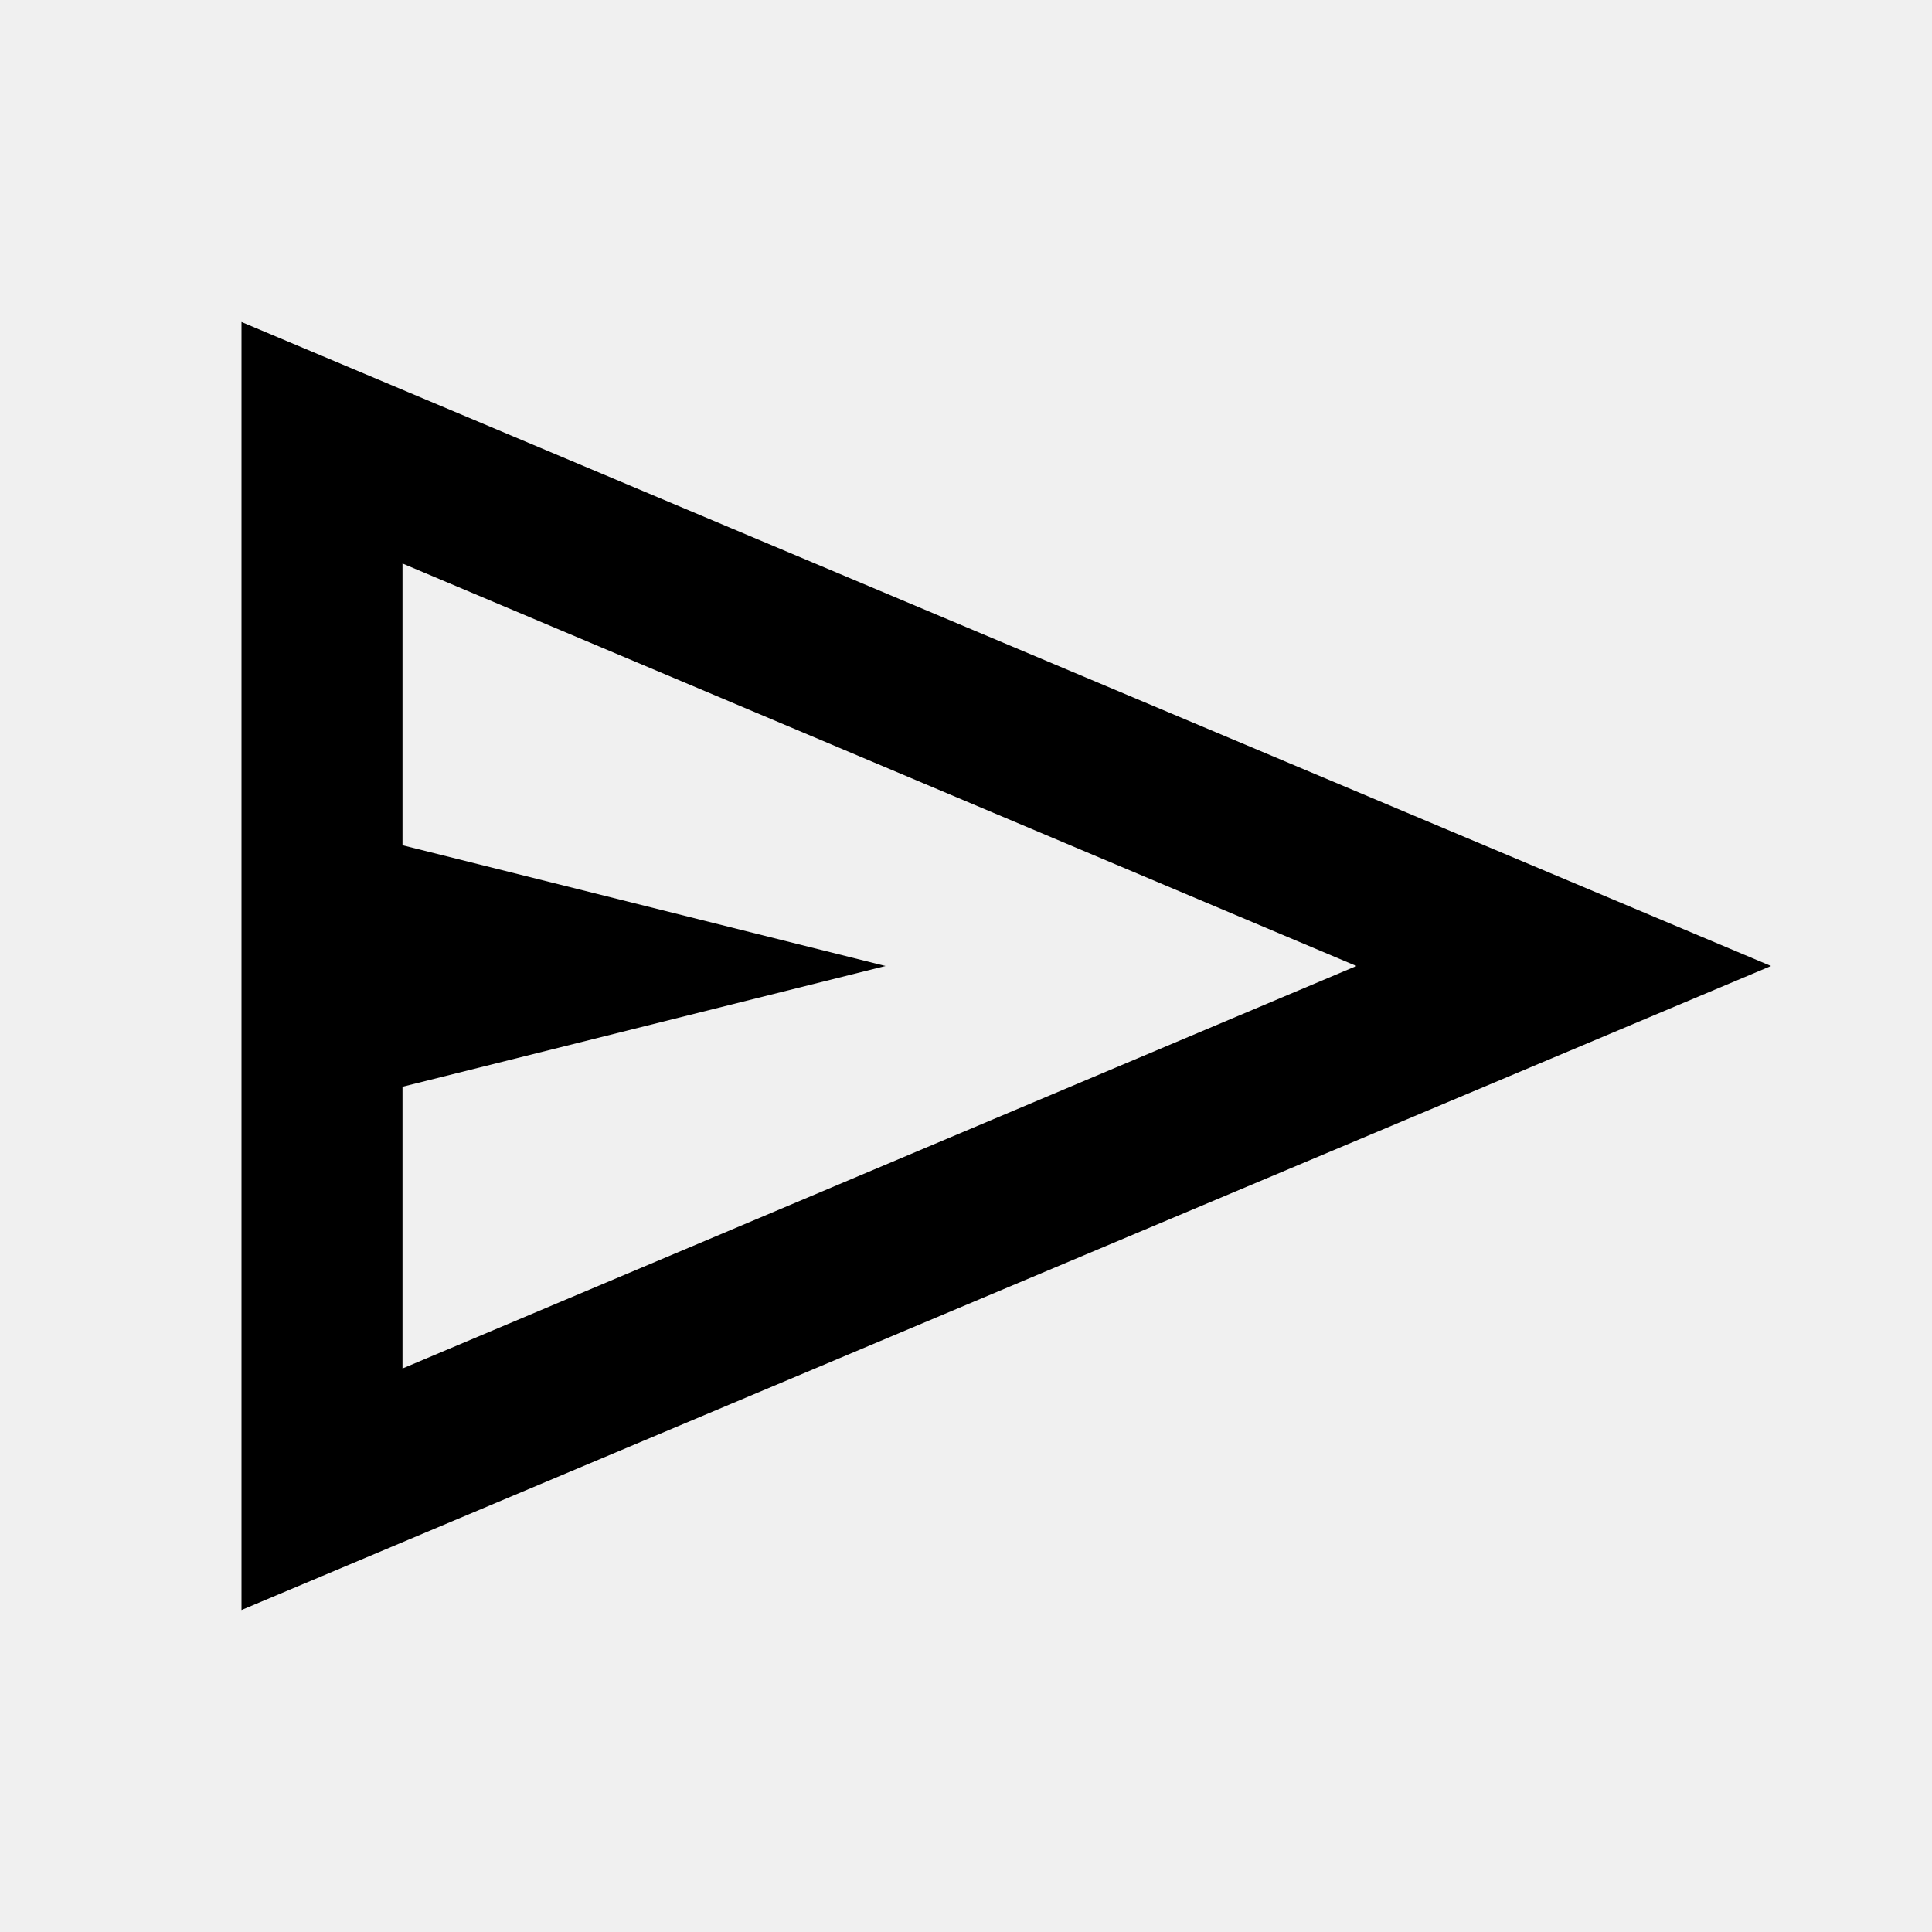
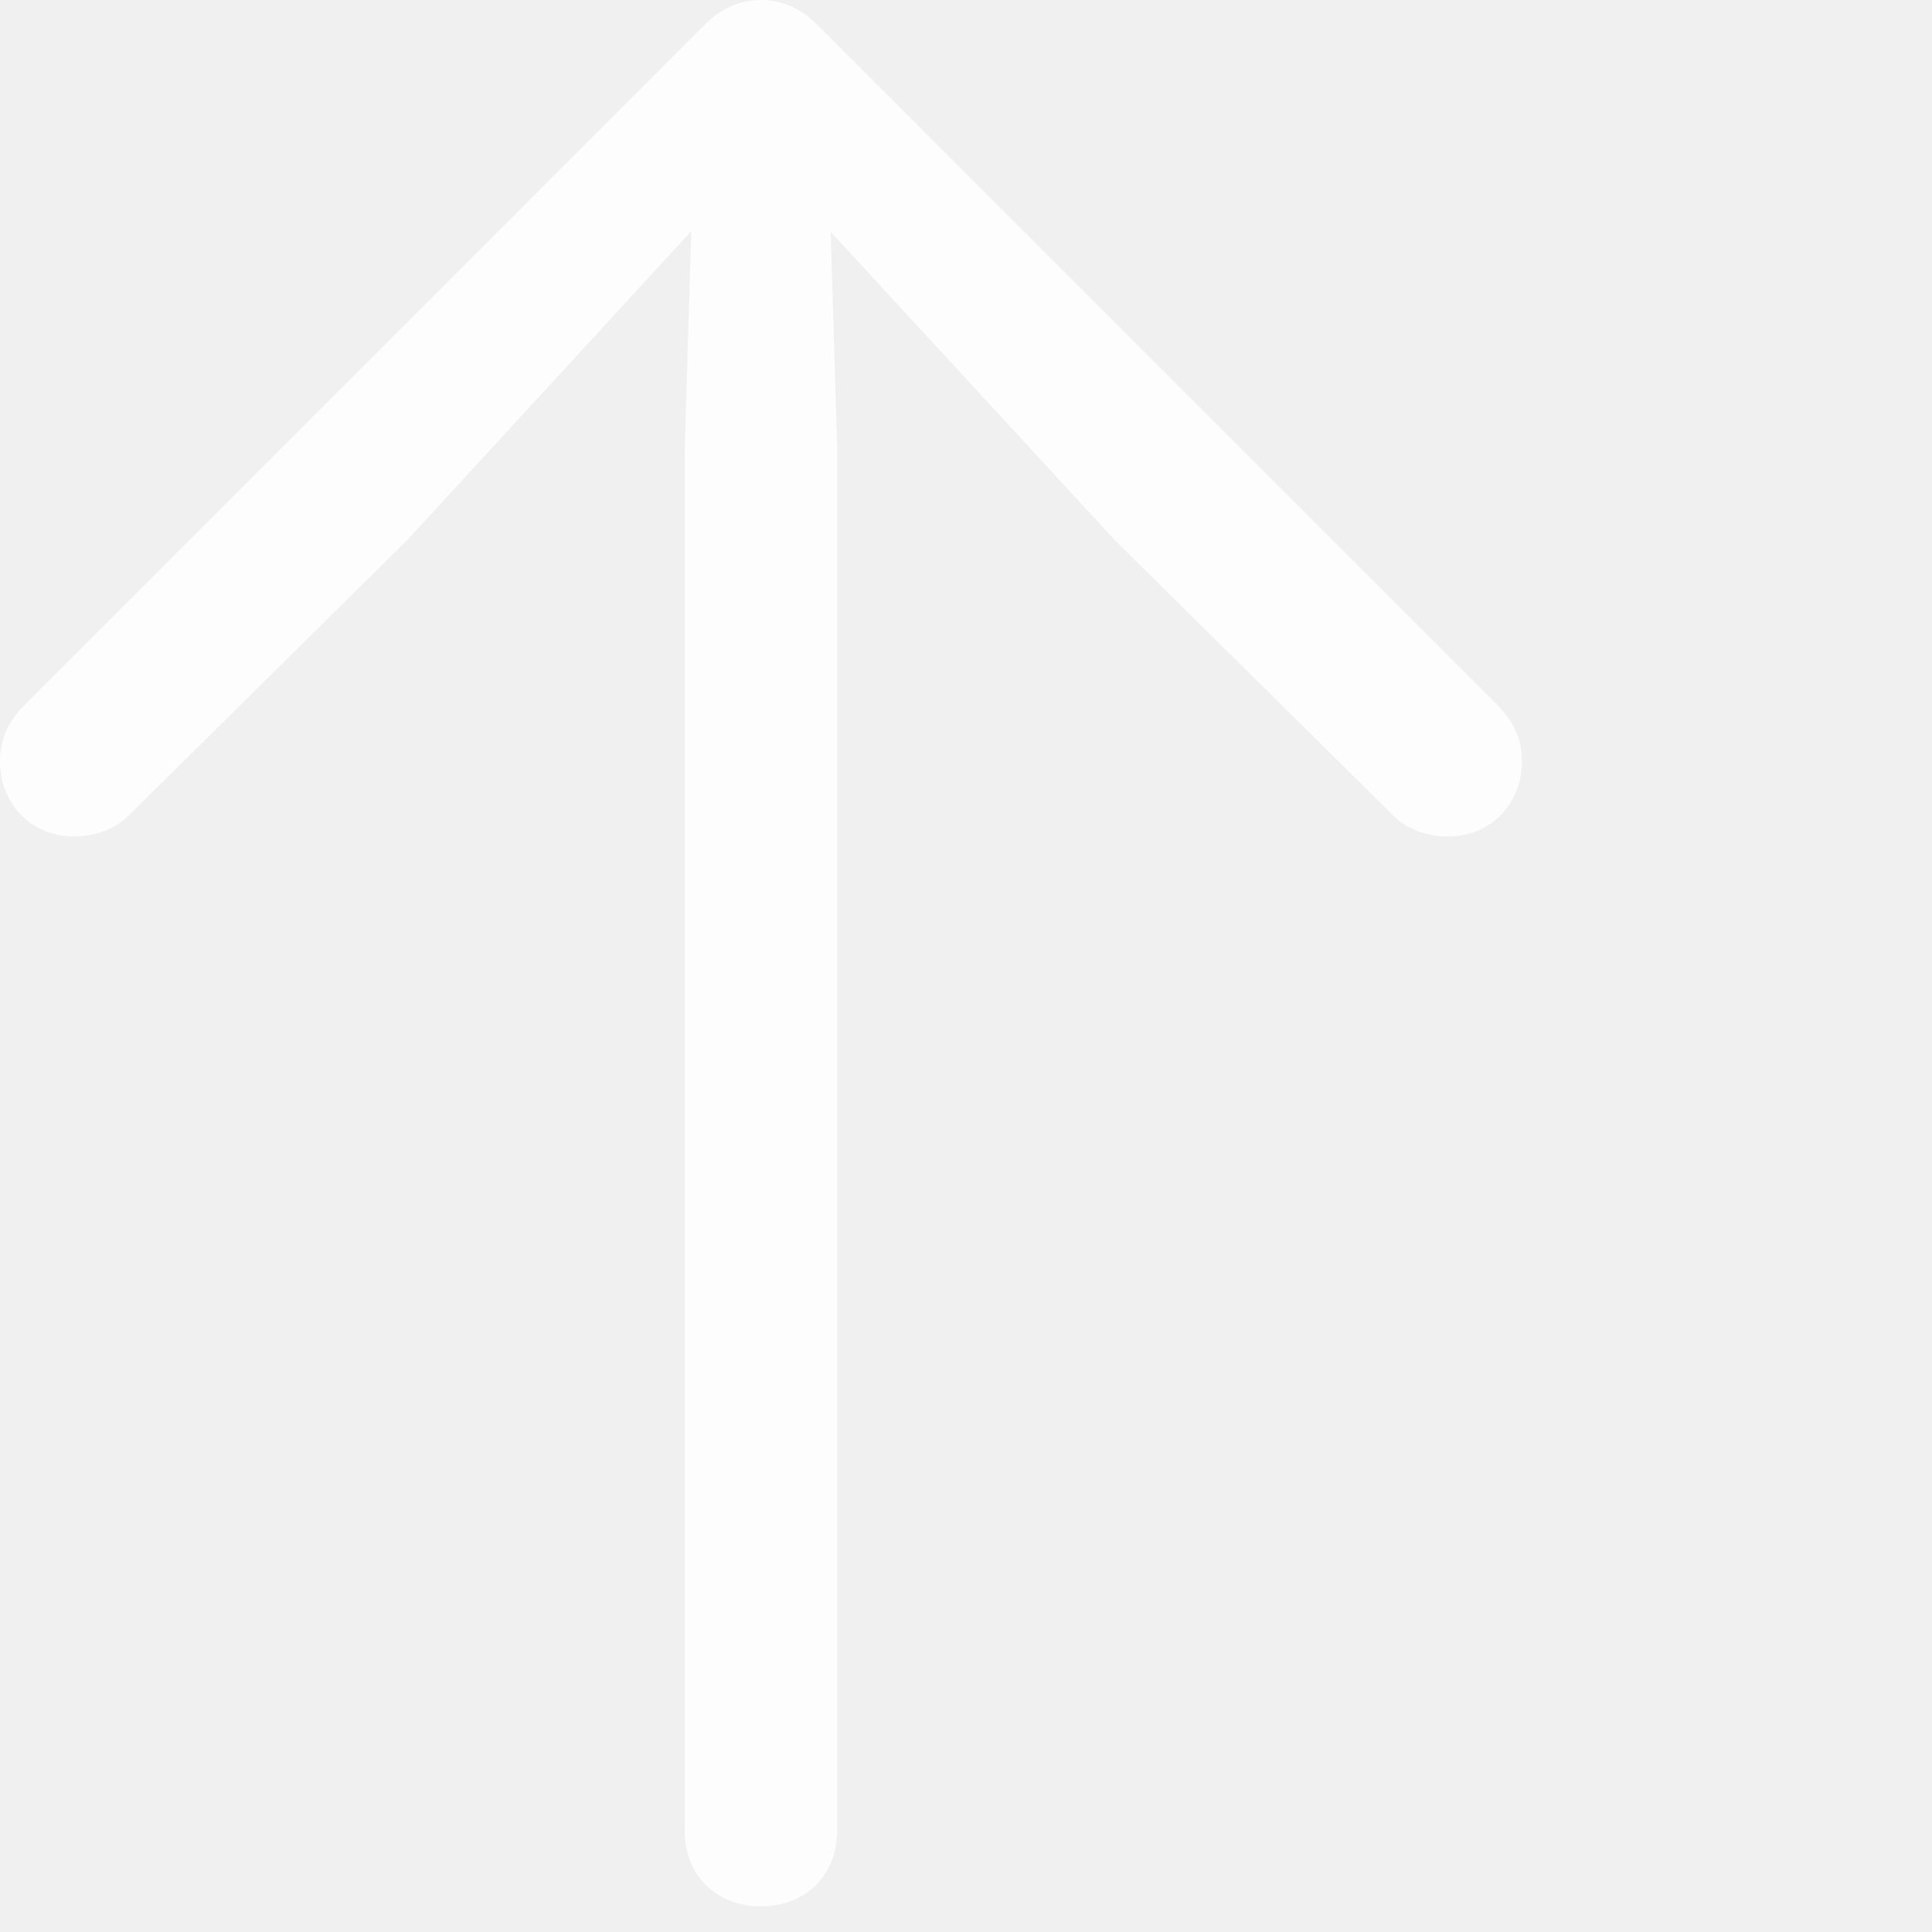
- <svg xmlns="http://www.w3.org/2000/svg" height="24" viewBox="0 -960 960 960" width="24">
-   <path d="M120-160v-640l760 320-760 320Zm80-120 474-200-474-200v140l240 60-240 60v140Zm0 0v-400 400Z" />
+ <svg xmlns="http://www.w3.org/2000/svg" version="1.1" width="24" height="24">
+   <g>
+     <rect height="23.682" opacity="0" width="19.268" x="0" y="0" />
+     <path d="M9.453 23.682C10.01 23.682 10.4 23.291 10.4 22.744L10.4 5.566L10.293 2.021L9.717 2.227L13.848 6.709L17.314 10.137C17.48 10.303 17.734 10.391 17.988 10.391C18.516 10.391 18.906 9.99 18.906 9.453C18.906 9.199 18.818 8.984 18.613 8.77L10.166 0.322C9.961 0.107 9.717 0 9.453 0C9.189 0 8.945 0.107 8.74 0.322L0.293 8.77C0.088 8.984 0 9.199 0 9.453C0 9.99 0.391 10.391 0.918 10.391C1.172 10.391 1.426 10.303 1.592 10.137L5.059 6.709L9.18 2.227L8.613 2.021L8.506 5.566L8.506 22.744C8.506 23.291 8.896 23.682 9.453 23.682Z" fill="#ffffff" fill-opacity="0.85" />
+   </g>
</svg>
